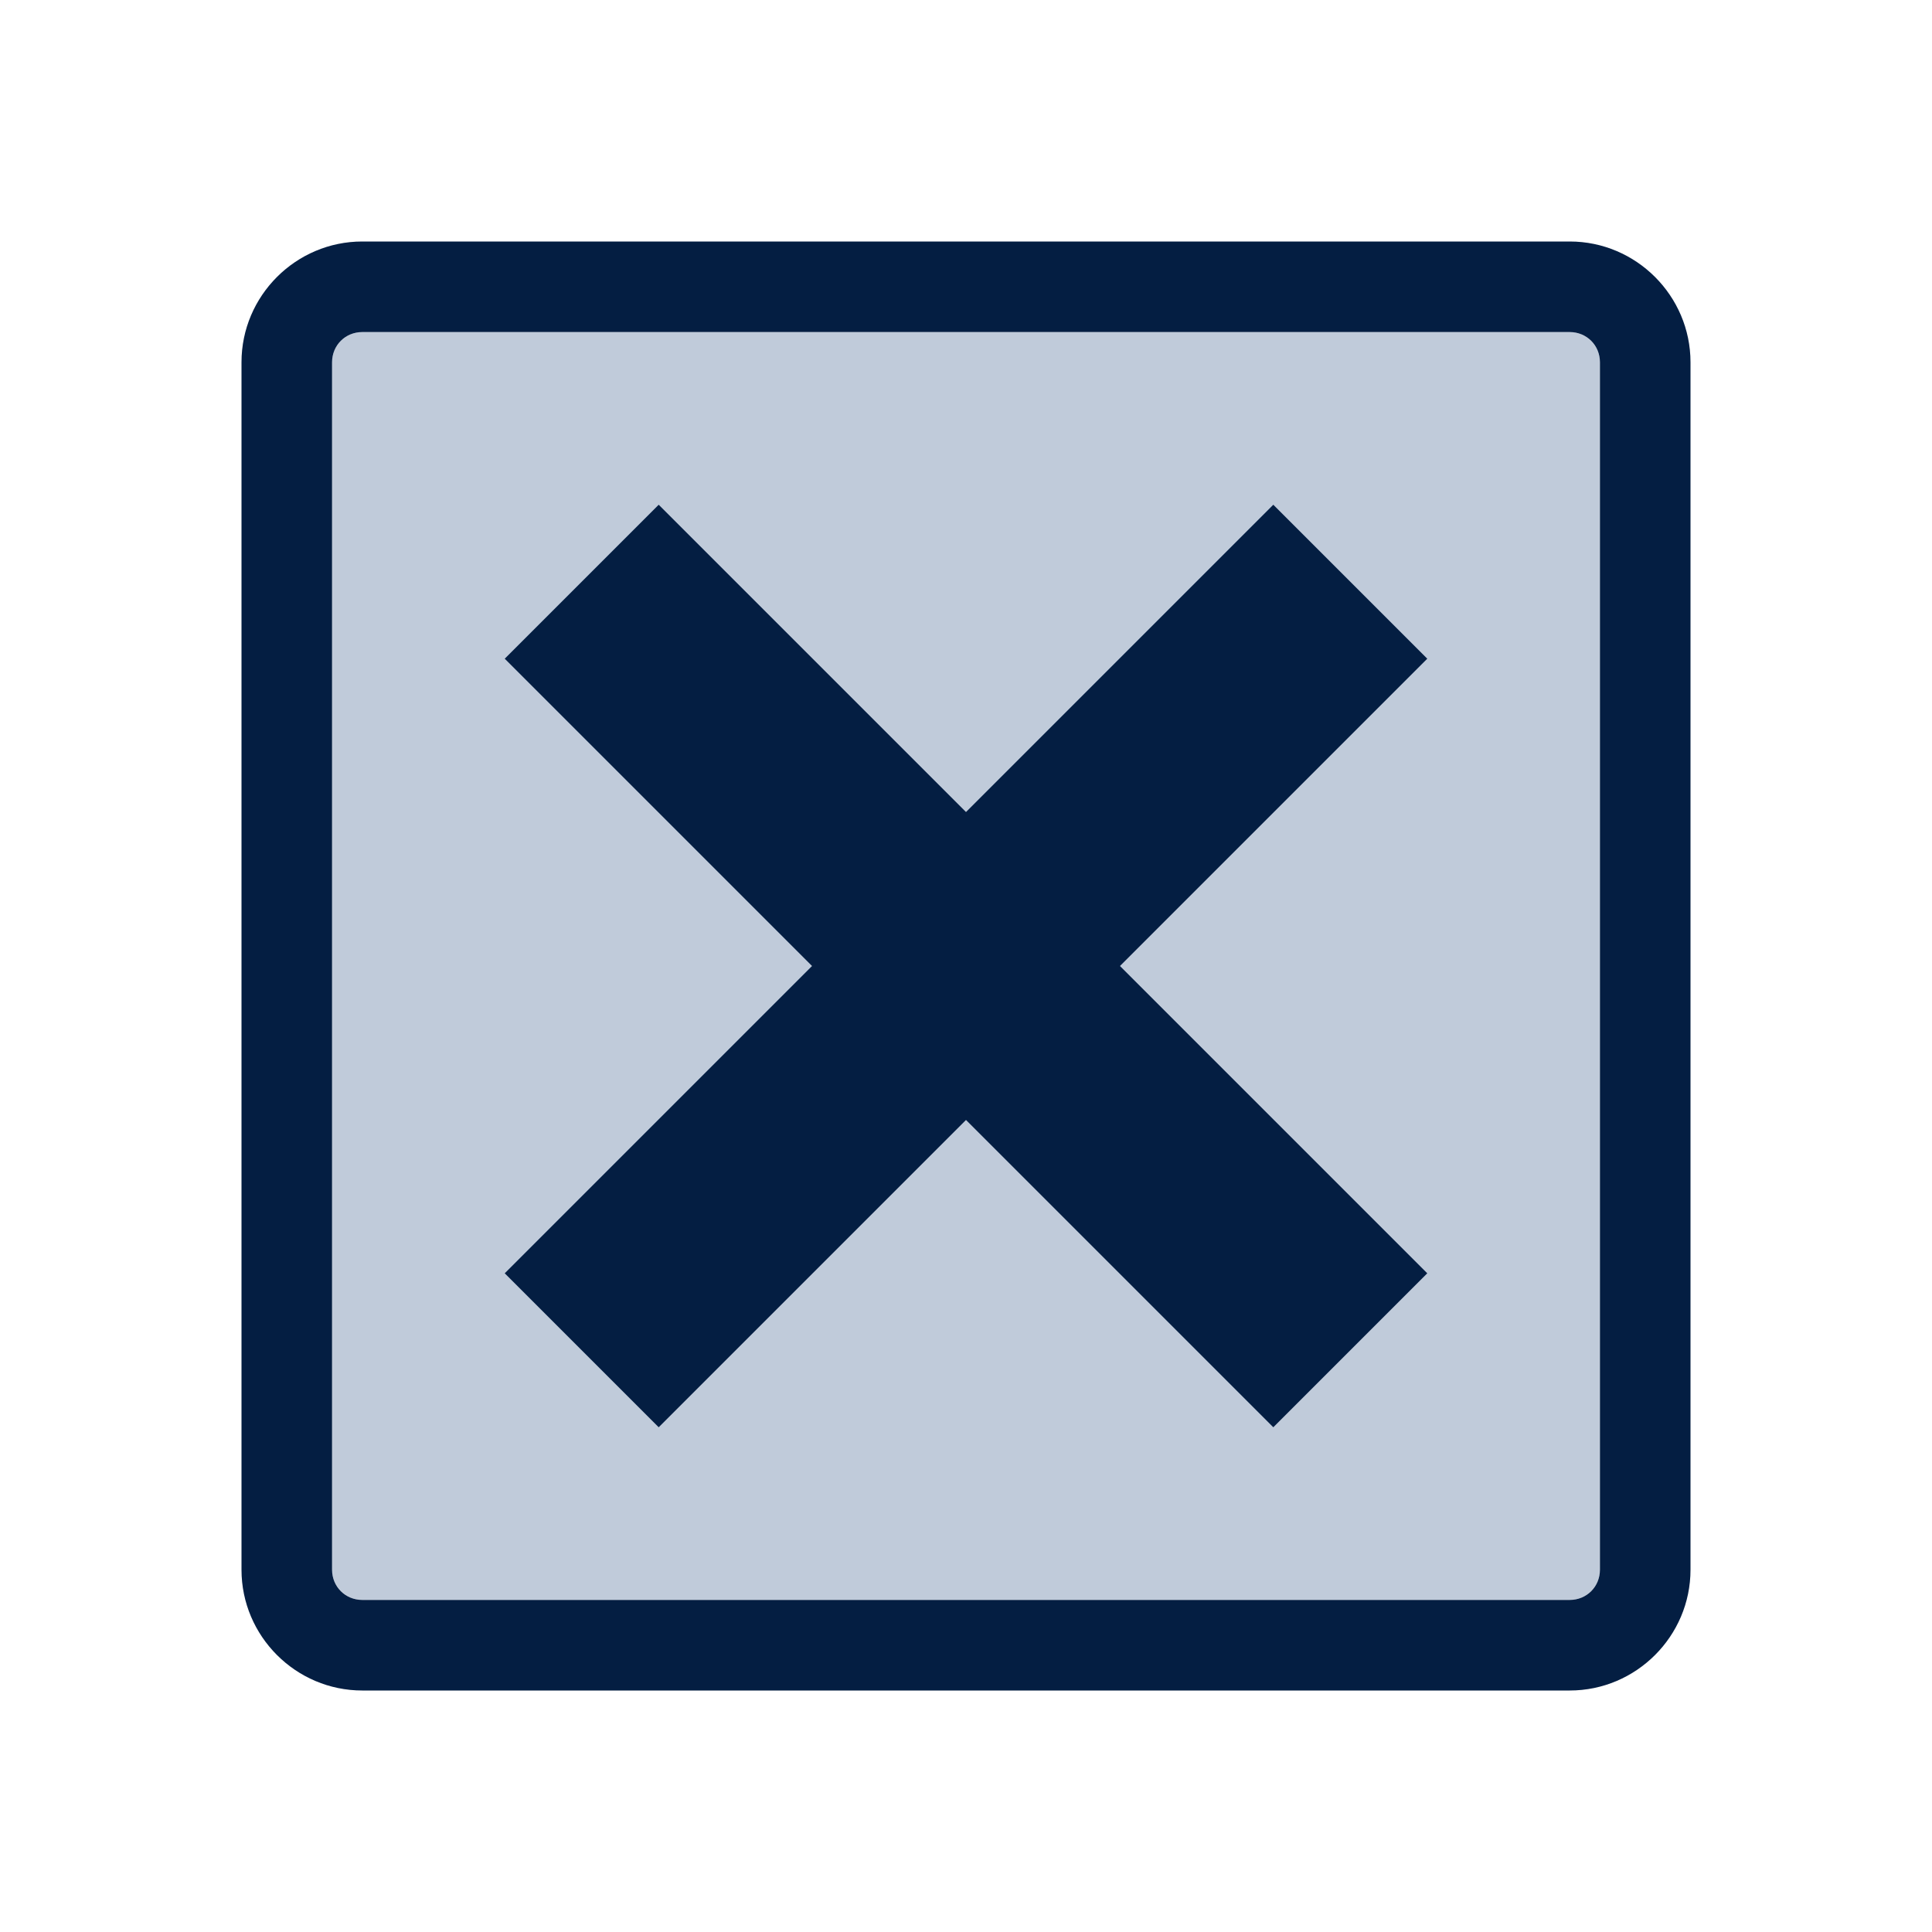
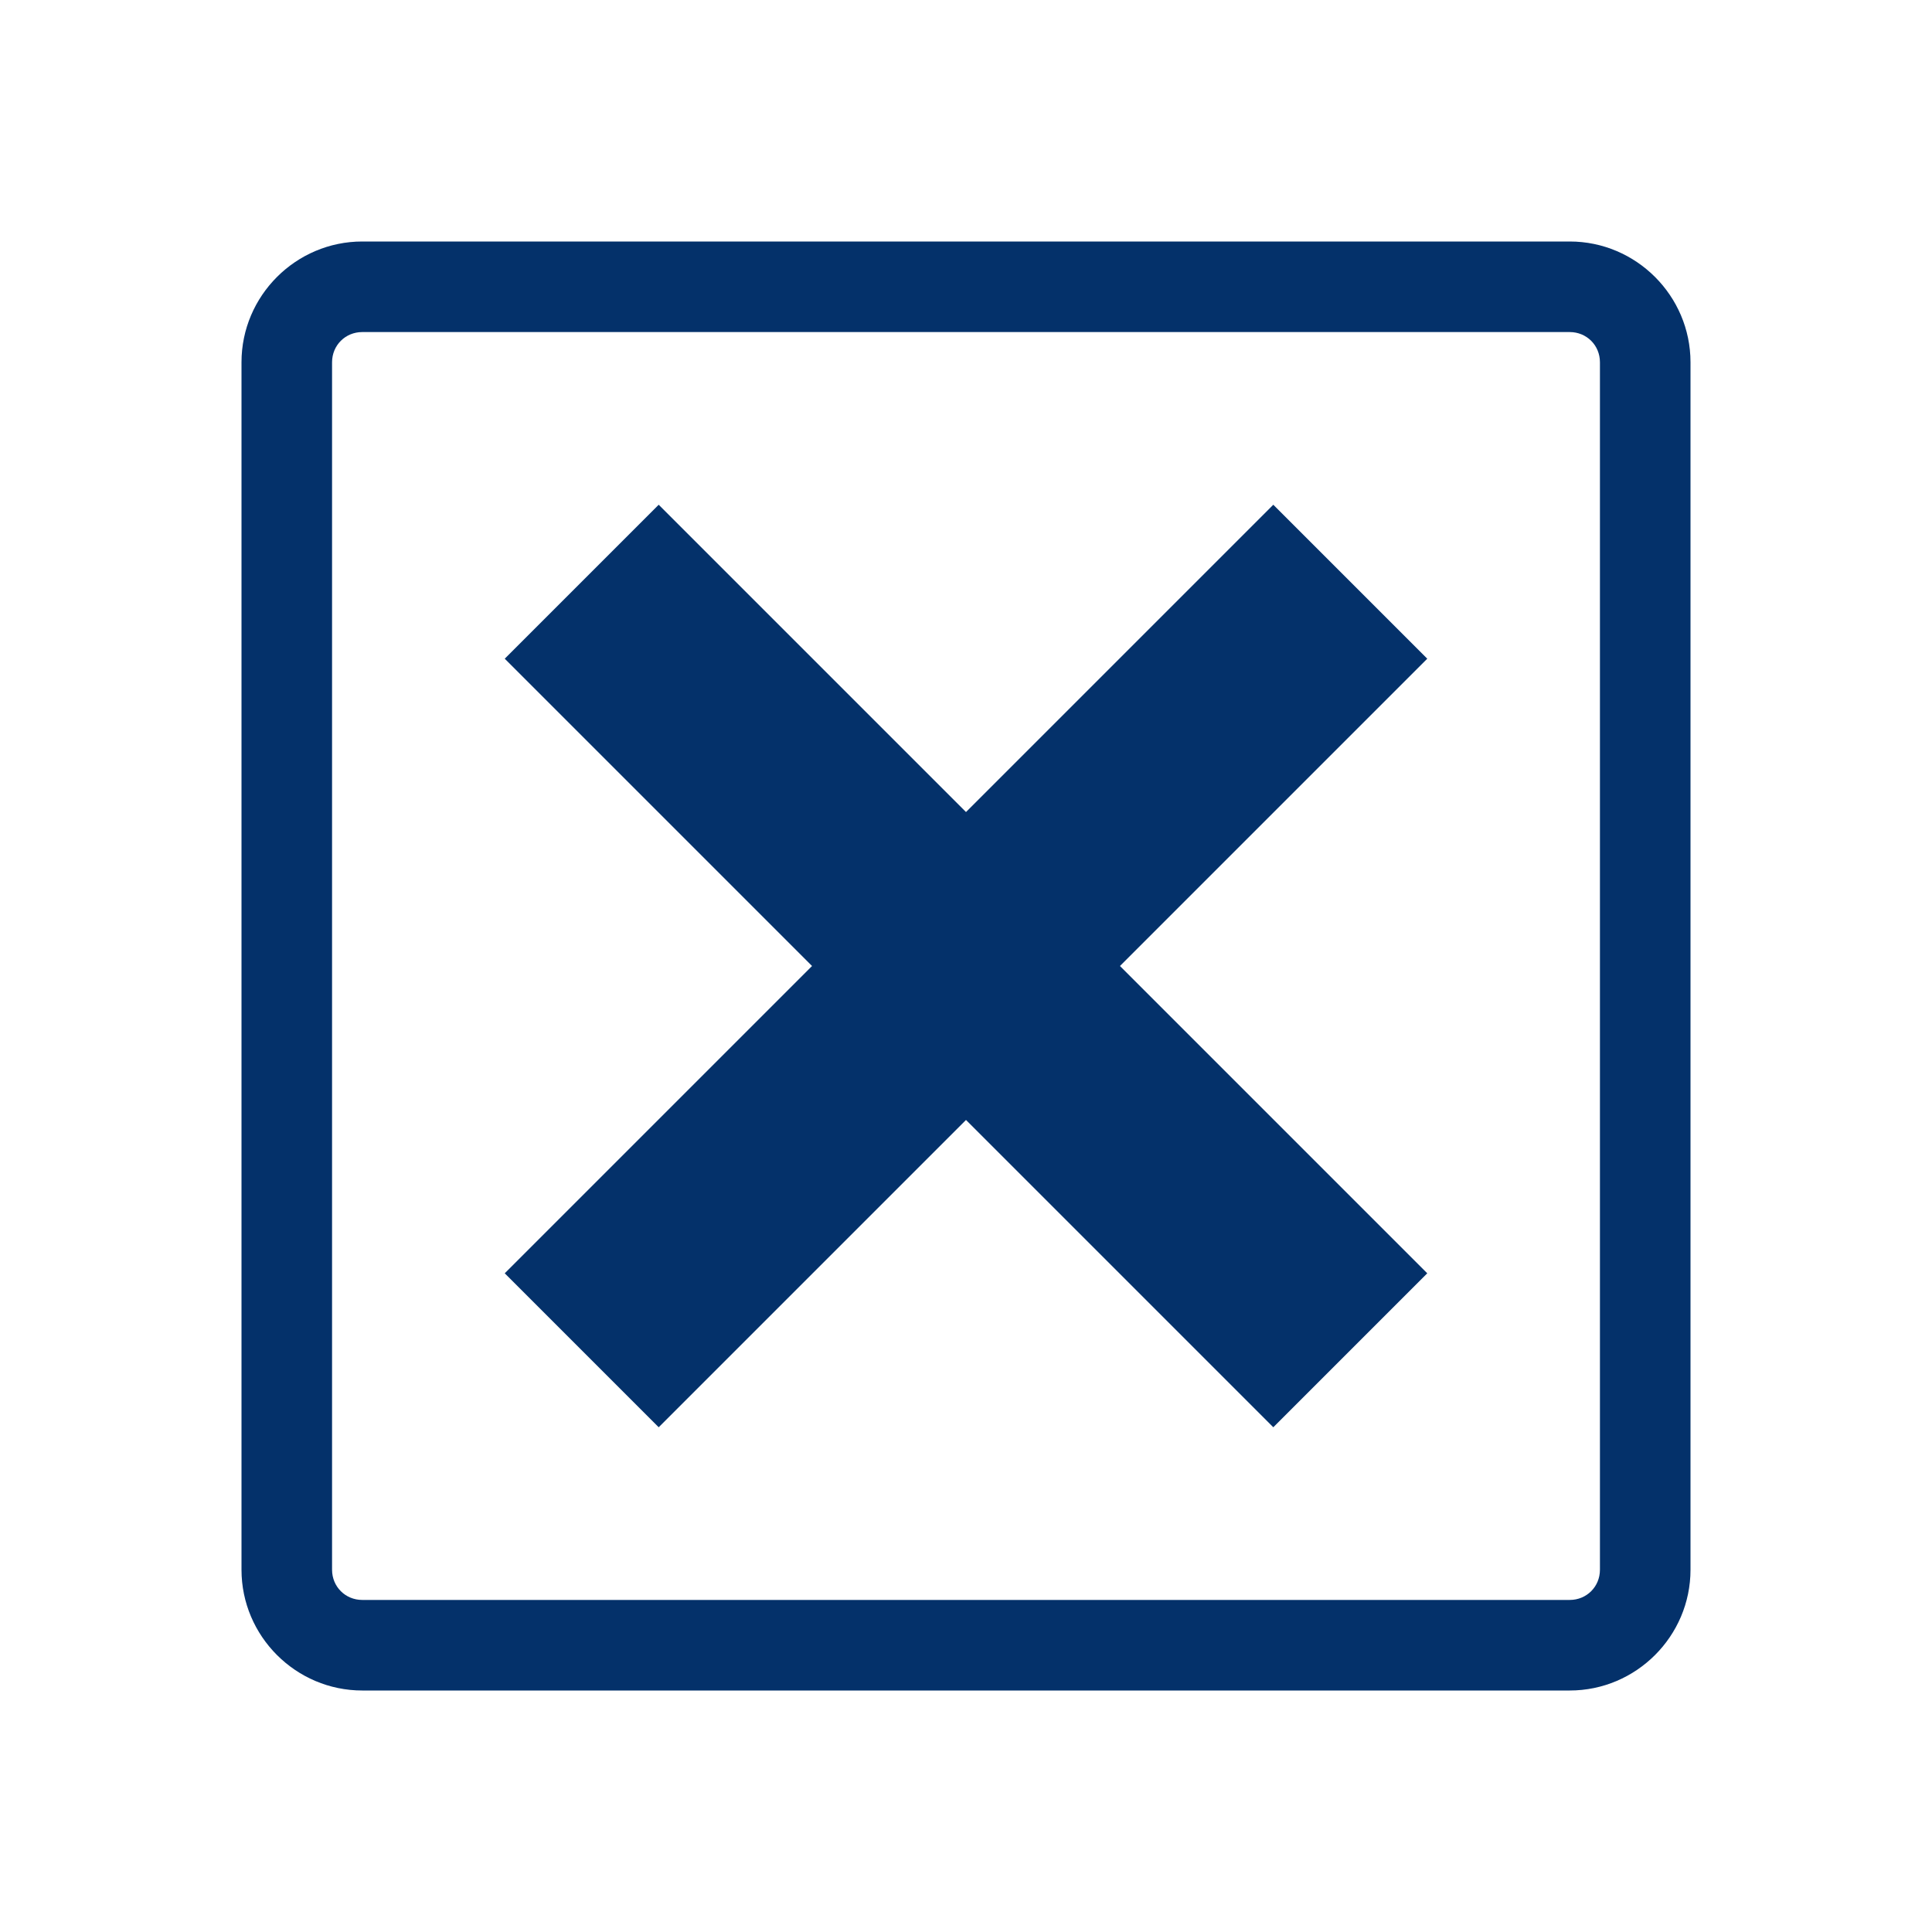
- <svg xmlns="http://www.w3.org/2000/svg" id="Layer_1" data-name="Layer 1" width="320" height="320" viewBox="0 0 320 320">
+ <svg xmlns="http://www.w3.org/2000/svg" id="Layer_1" data-name="Layer 1" width="112.89mm" height="112.89mm" viewBox="0 0 320 320">
  <defs>
    <style>
      .cls-1 {
-         fill: #041e42;
+         fill: none;
      }

      .cls-2 {
-         fill: #c0cbda;
+         fill: #04316a;
      }

      .cls-3 {
-         fill: none;
-       }
- 
-       .cls-4 {
        clip-path: url(#clippath);
      }
    </style>
    <clipPath id="clippath">
-       <rect class="cls-3" width="320" height="320" />
+       <rect class="cls-1" y="0" width="320" height="320" />
    </clipPath>
  </defs>
-   <rect class="cls-2" x="55" y="55" width="210" height="210" rx="5" ry="5" />
-   <g class="cls-4">
-     <path class="cls-1" d="M236.4,210.9l-50.9-50.9,50.9-50.9-25.5-25.5-50.9,50.9-50.9-50.9-25.5,25.5,50.9,50.9-50.9,50.9,25.5,25.5,50.9-50.9,50.9,50.9,25.5-25.5ZM265,260c0,2.8-2.2,5-5,5H60c-2.8,0-5-2.2-5-5V60c0-2.8,2.2-5,5-5h200c2.8,0,5,2.2,5,5v200ZM280,260V60c0-11-9-20-20-20H60c-11,0-20,9-20,20v200c0,11,9,20,20,20h200c11,0,20-9,20-20" />
+   <g class="cls-3">
+     <path class="cls-2" d="M236.4,210.9l-50.9-50.9,50.9-50.9-25.5-25.5-50.9,50.9-50.9-50.9-25.5,25.5,50.9,50.9-50.9,50.9,25.5,25.5,50.9-50.9,50.9,50.9,25.5-25.5ZM265,260c0,2.8-2.2,5-5,5H60c-2.8,0-5-2.2-5-5V60c0-2.8,2.2-5,5-5h200c2.8,0,5,2.2,5,5v200ZM280,260V60c0-11-9-20-20-20H60c-11,0-20,9-20,20v200c0,11,9,20,20,20h200c11,0,20-9,20-20" />
  </g>
</svg>
